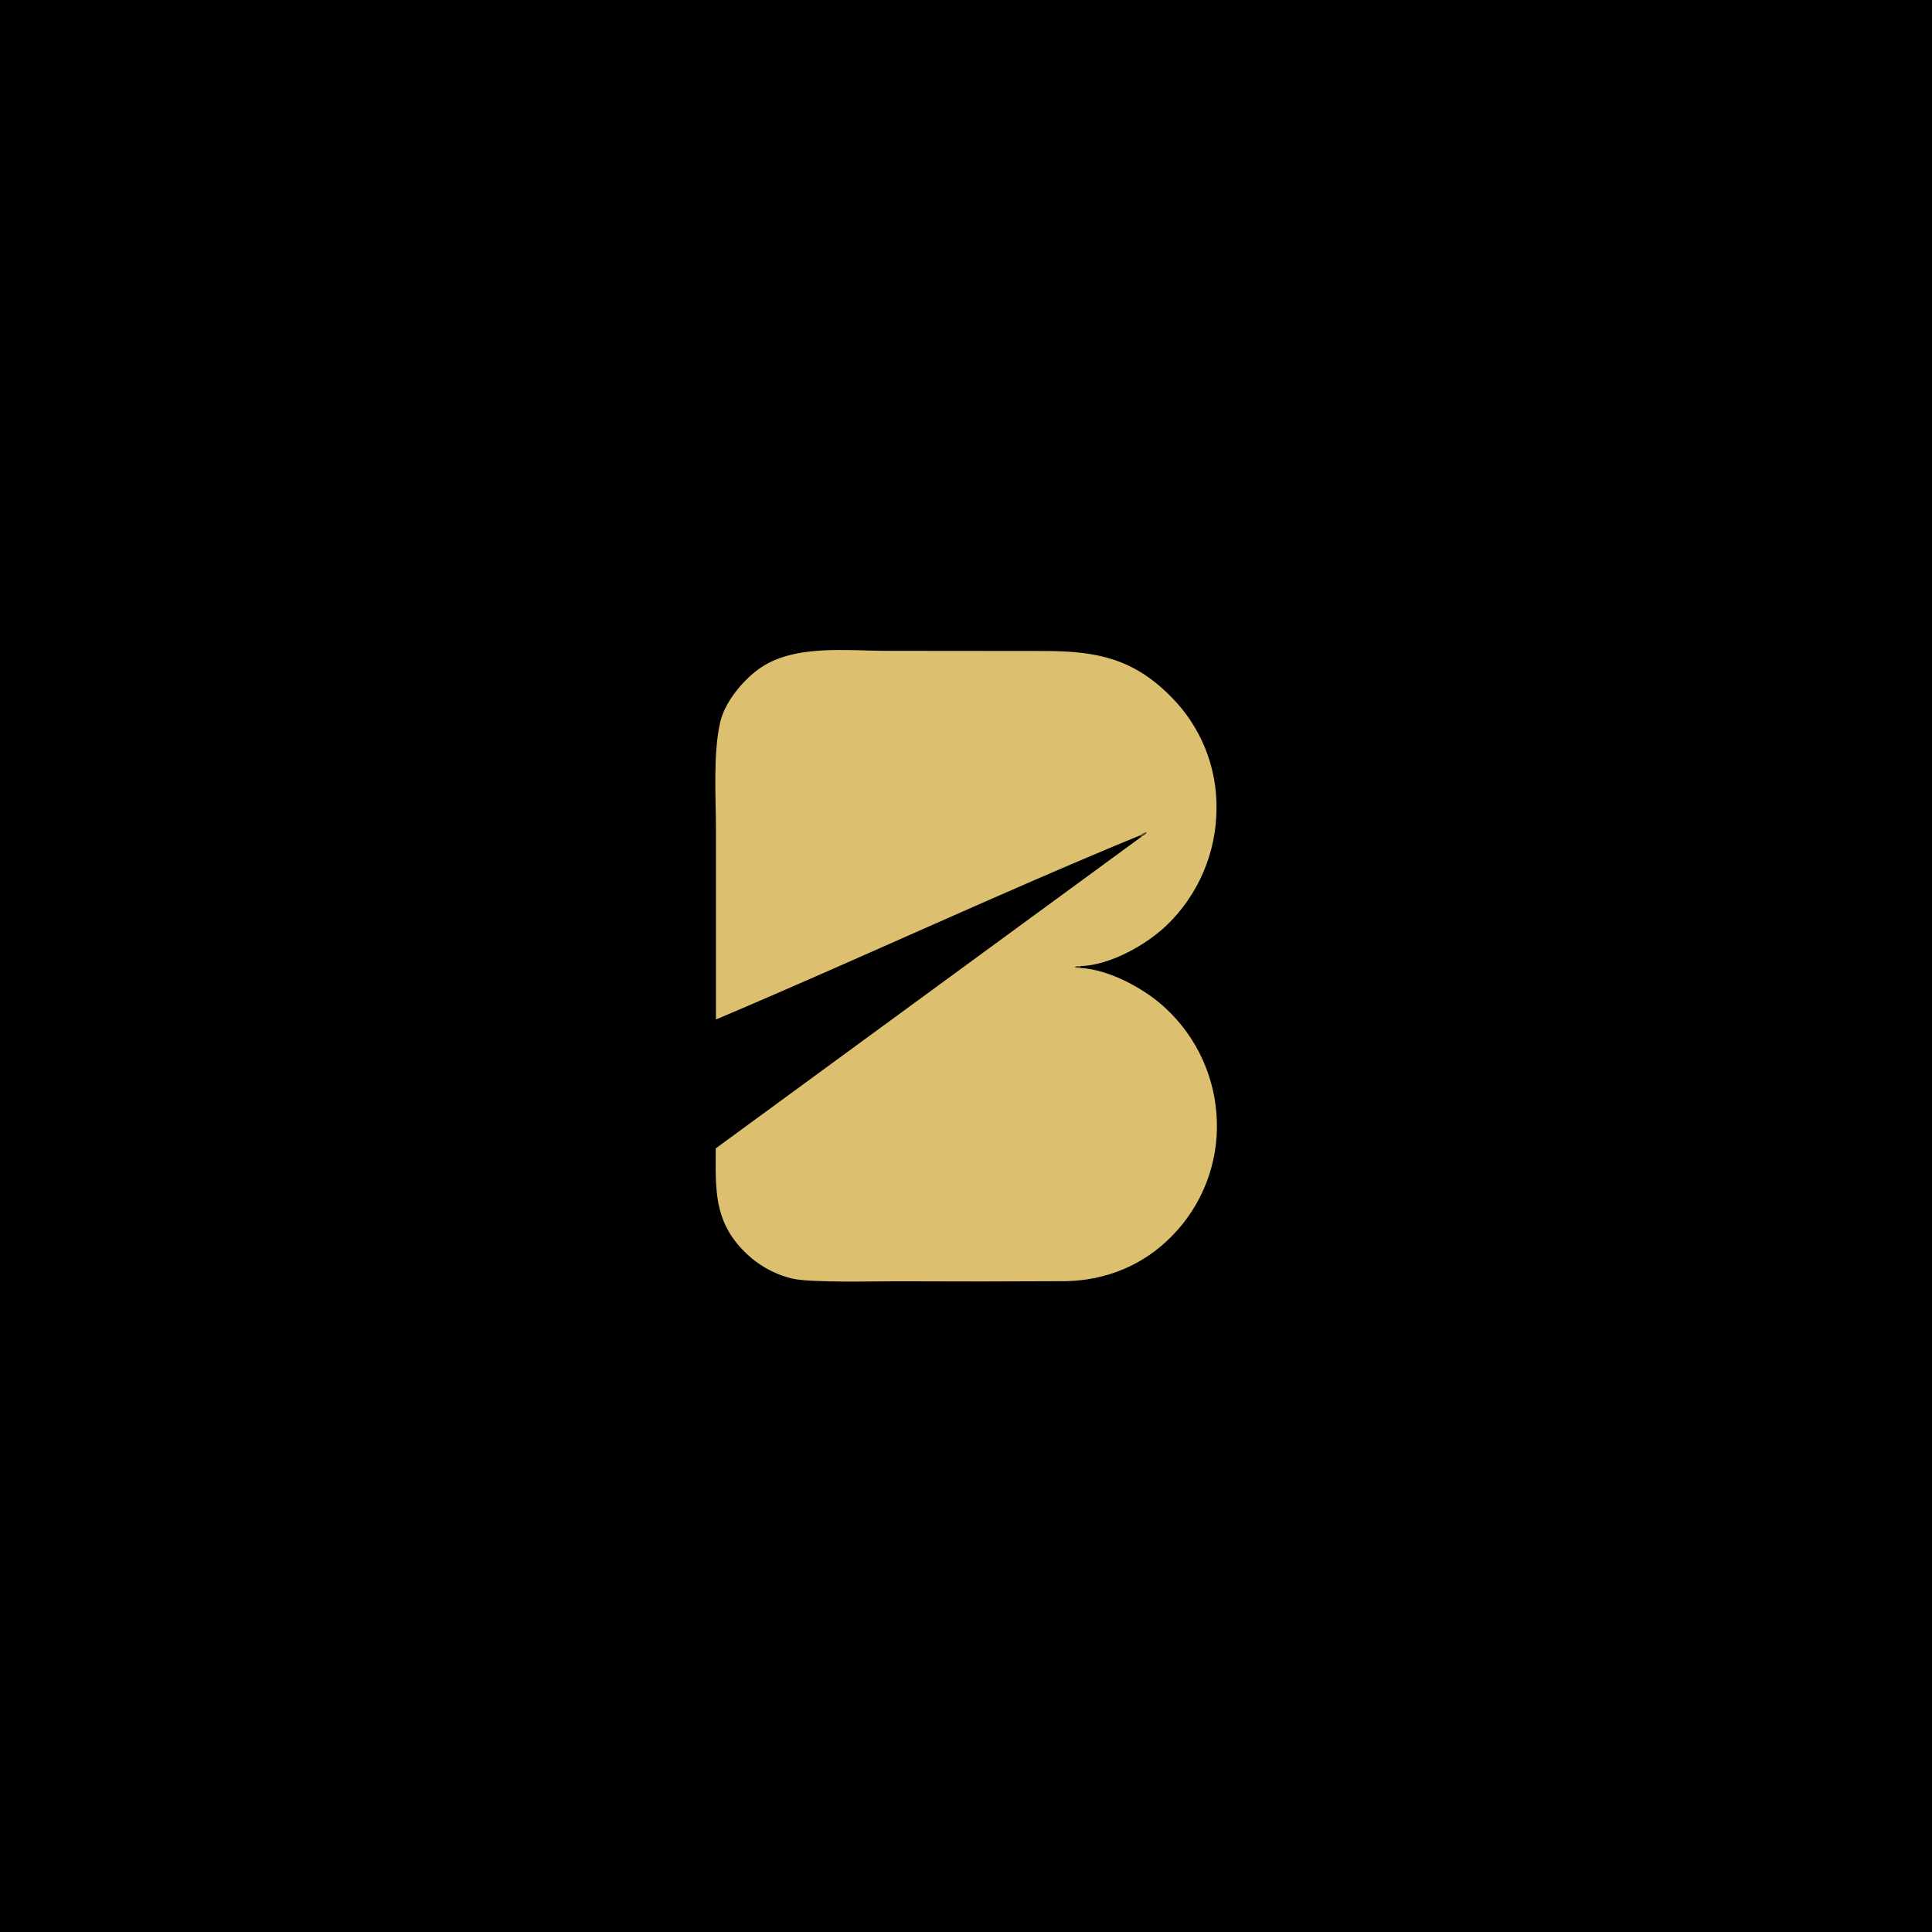
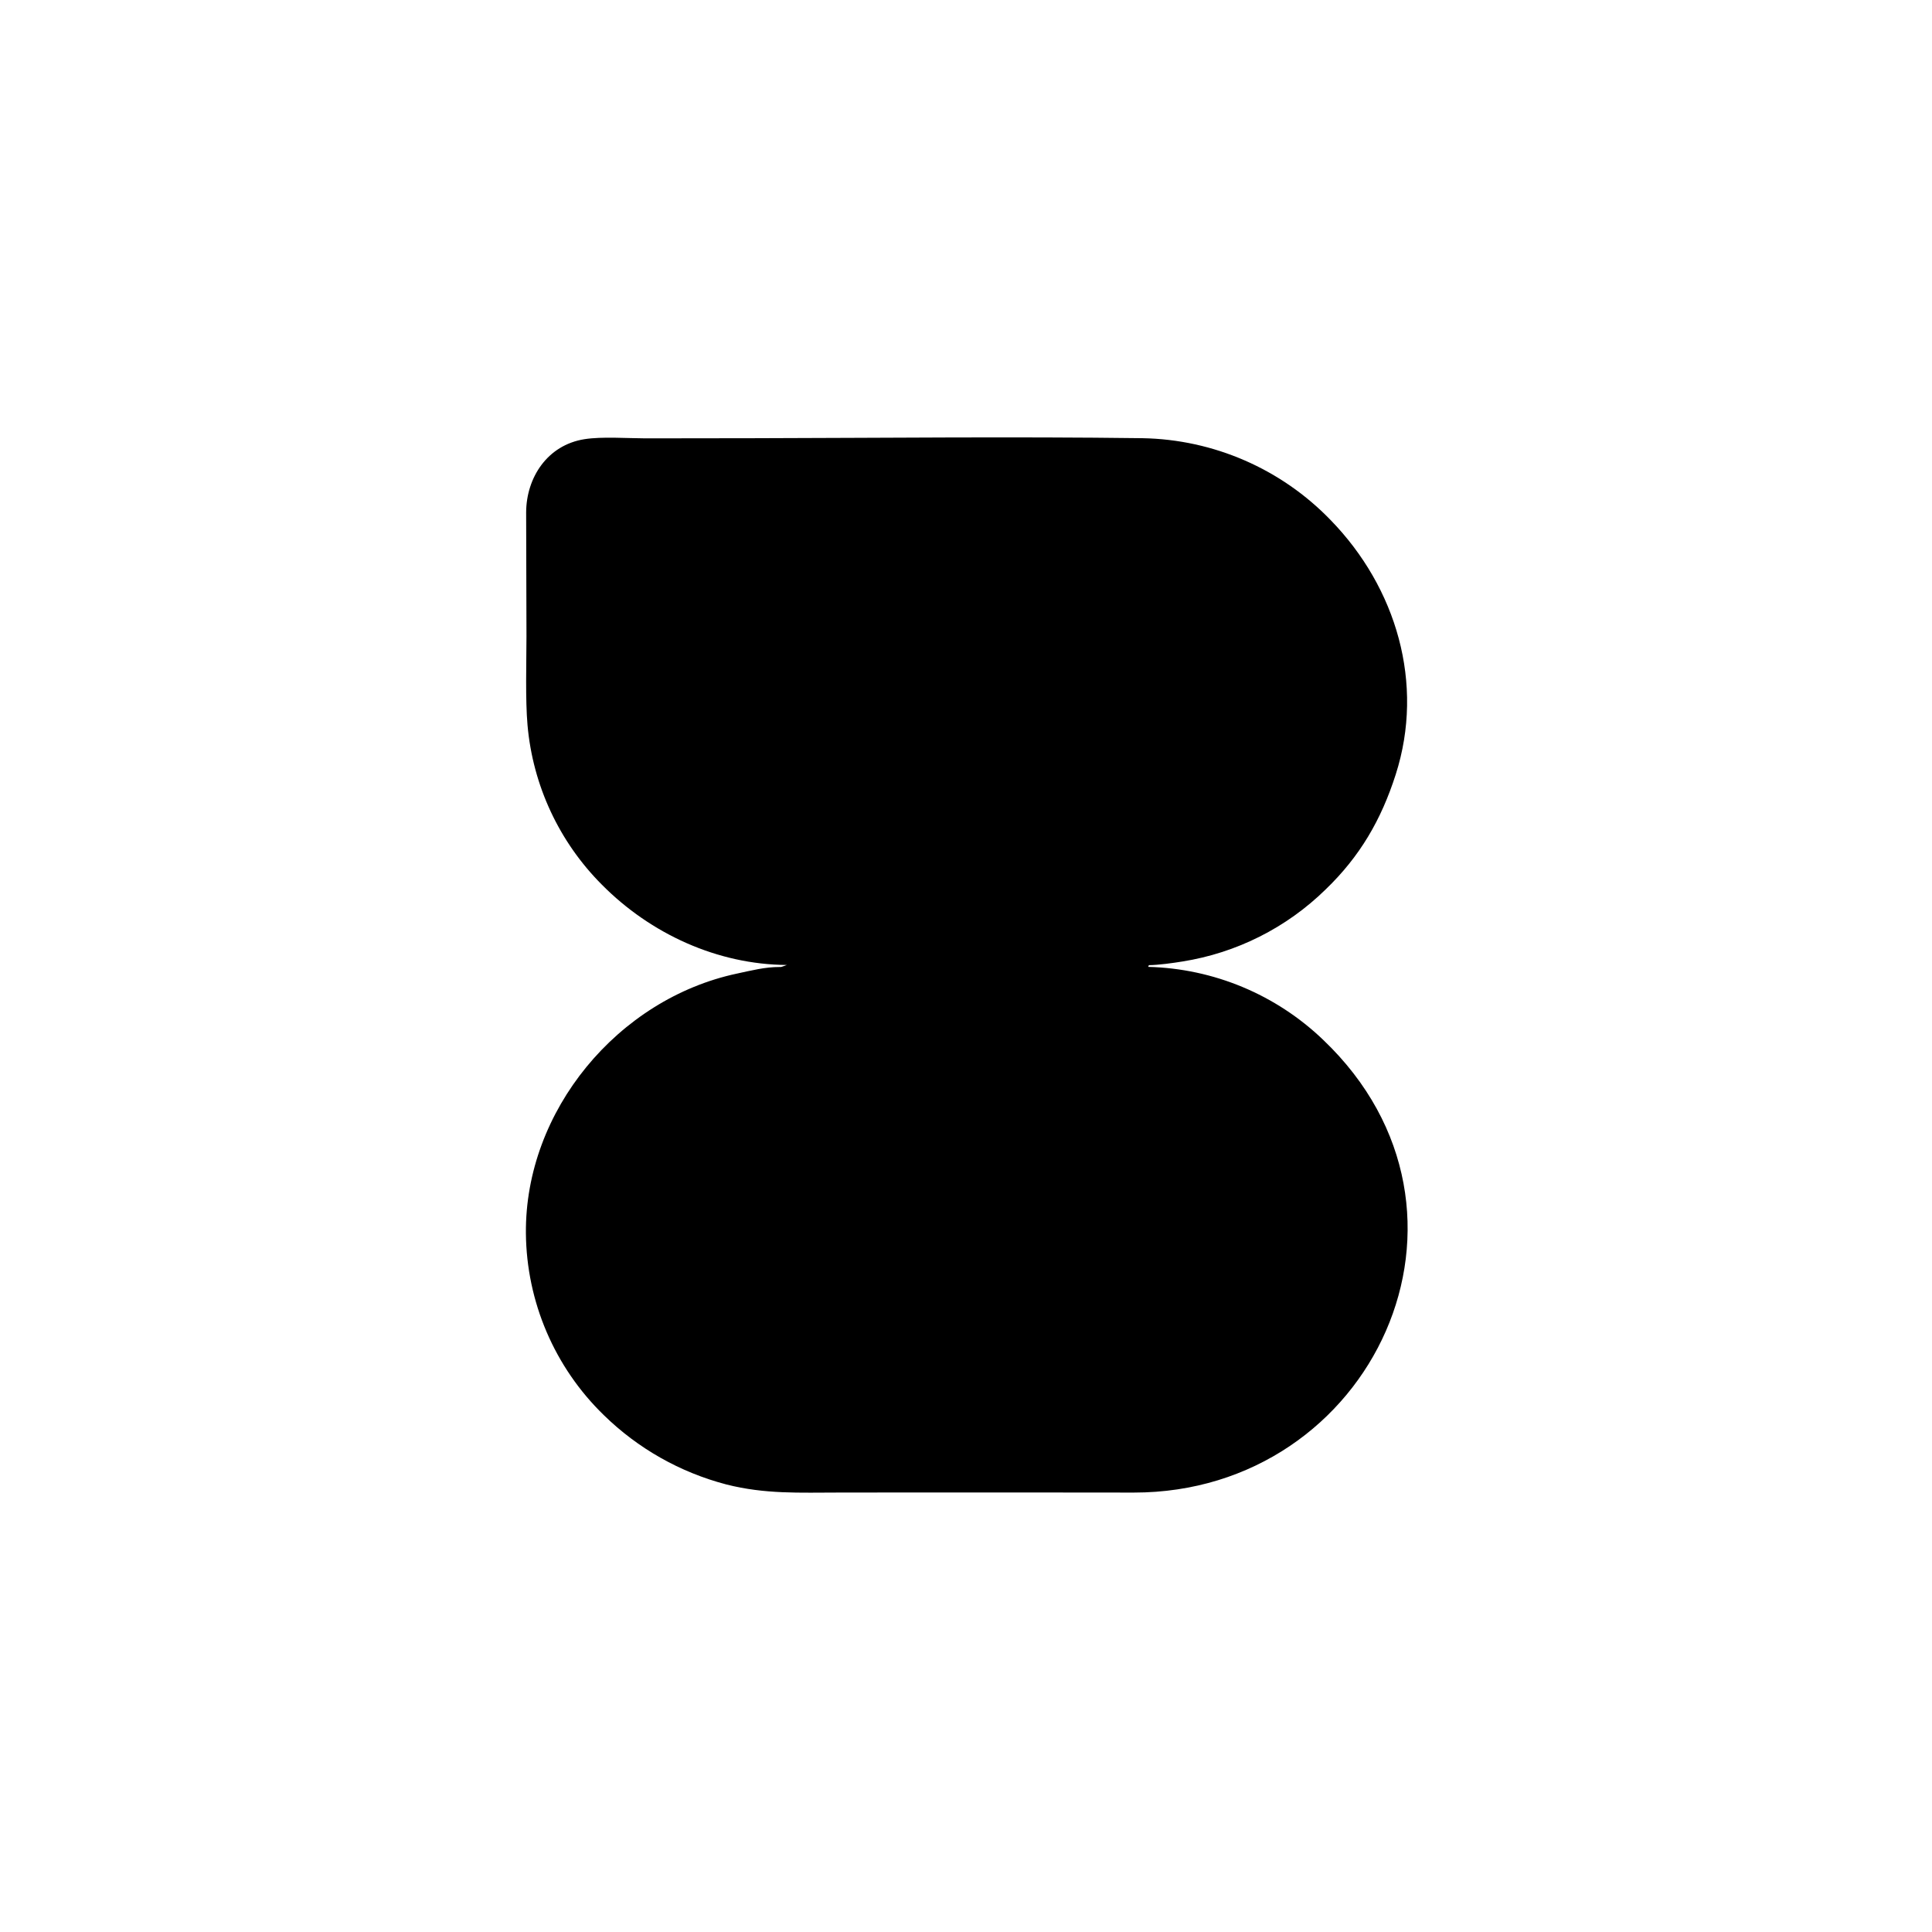
- <svg xmlns="http://www.w3.org/2000/svg" version="1.1" style="display: block;" viewBox="0 0 2048 2048" width="1024" height="1024" preserveAspectRatio="none">
-   <path transform="translate(0,0)" fill="rgb(0,0,0)" d="M 0 0 L 2048 0 L 2048 2048 L 0 2048 L 0 0 z" />
-   <path transform="translate(0,0)" fill="rgb(220,192,111)" d="M 758.935 1080.7 L 758.941 879.269 C 758.886 844.8 755.762 799.228 763.426 765.651 C 768.18 744.822 786.239 722.6 803.475 709.816 C 840.304 682.498 896.66 689.949 941.621 689.92 L 1110.01 690.078 C 1162.89 690.468 1201.54 698.299 1240.93 738.149 C 1272.72 769.728 1290.27 812.893 1289.54 857.695 C 1289.25 904.042 1270.33 948.325 1237.04 980.57 C 1214.84 1001.84 1176.43 1023.29 1145.15 1024.14 L 1144.93 1026.1 C 1175.34 1027.44 1213.49 1048.02 1235.45 1068.63 C 1268.9 1099.59 1288.52 1142.67 1289.91 1188.22 C 1291.45 1233.4 1274.47 1277.25 1242.91 1309.61 C 1212.47 1341.11 1172.42 1357.5 1128.85 1358.11 C 1069.23 1358.46 1009.61 1358.49 949.993 1358.21 C 926.368 1358.23 859.598 1359.89 839.943 1355.37 C 820.763 1350.78 803.239 1340.94 789.33 1326.96 C 756.065 1294.05 758.697 1259.4 758.697 1217.33 L 1210 886.985 L 1208.8 885.416 C 1058.6 947.256 908.754 1017.35 758.935 1080.7 z" />
-   <path transform="translate(0,0)" fill="rgb(83,70,42)" d="M 1208.8 885.416 C 1209.92 884.643 1214.27 881.538 1215.6 882.562 C 1215.58 883.794 1210.99 886.337 1210 886.985 L 1208.8 885.416 z" />
-   <path transform="translate(0,0)" fill="rgb(83,70,42)" d="M 1144.93 1026.1 C 1144.42 1026.07 1139.65 1026.23 1139.44 1025.14 C 1140.28 1023.7 1143.89 1024.12 1145.15 1024.14 L 1144.93 1026.1 z" />
+ <svg xmlns="http://www.w3.org/2000/svg" viewBox="0 0 2048 2048">
+   <path fill="#000000" d="M 834.142 1022.92 C 760.489 1022.48 689.68 989.92 638.118 937.896 C 592.733 892.481 564.789 832.537 559.186 768.578 C 556.834 741.786 558.035 702.34 558.079 674.534 L 557.736 543.055 C 557.947 506.267 580.19 471.76 619.623 465.541 C 638.027 462.638 665.091 464.624 684.28 464.674 L 798.817 464.52 C 935 464.236 1075.05 462.731 1211.01 464.498 C 1286.4 465.817 1358.18 497.05 1410.53 551.319 C 1480.22 622.921 1510.37 724.606 1479.52 820.985 C 1464.15 868.995 1441.67 907.797 1405.09 942.983 C 1363.69 983.49 1310.72 1010.13 1253.52 1019.21 C 1243.58 1020.85 1227.69 1023.03 1217.84 1023.11 L 1217.13 1024.92 C 1286.5 1026.69 1352.71 1054.33 1402.75 1102.41 C 1594.2 1285.02 1455.32 1582.29 1201.92 1582.19 C 1128.92 1582.16 1055.5 1582 982.477 1582.07 L 889.551 1582.16 C 847.725 1582.19 811.021 1584.04 769.899 1573.57 C 720.98 1560.78 676.238 1535.47 640.089 1500.11 C 587.89 1449.46 558.14 1380.03 557.48 1307.3 C 556.379 1177.44 655.084 1058.79 781.398 1032 C 796.751 1028.74 810.675 1025.02 826.723 1025.04 L 827.994 1025.05 L 834.142 1022.92 z" />
</svg>
